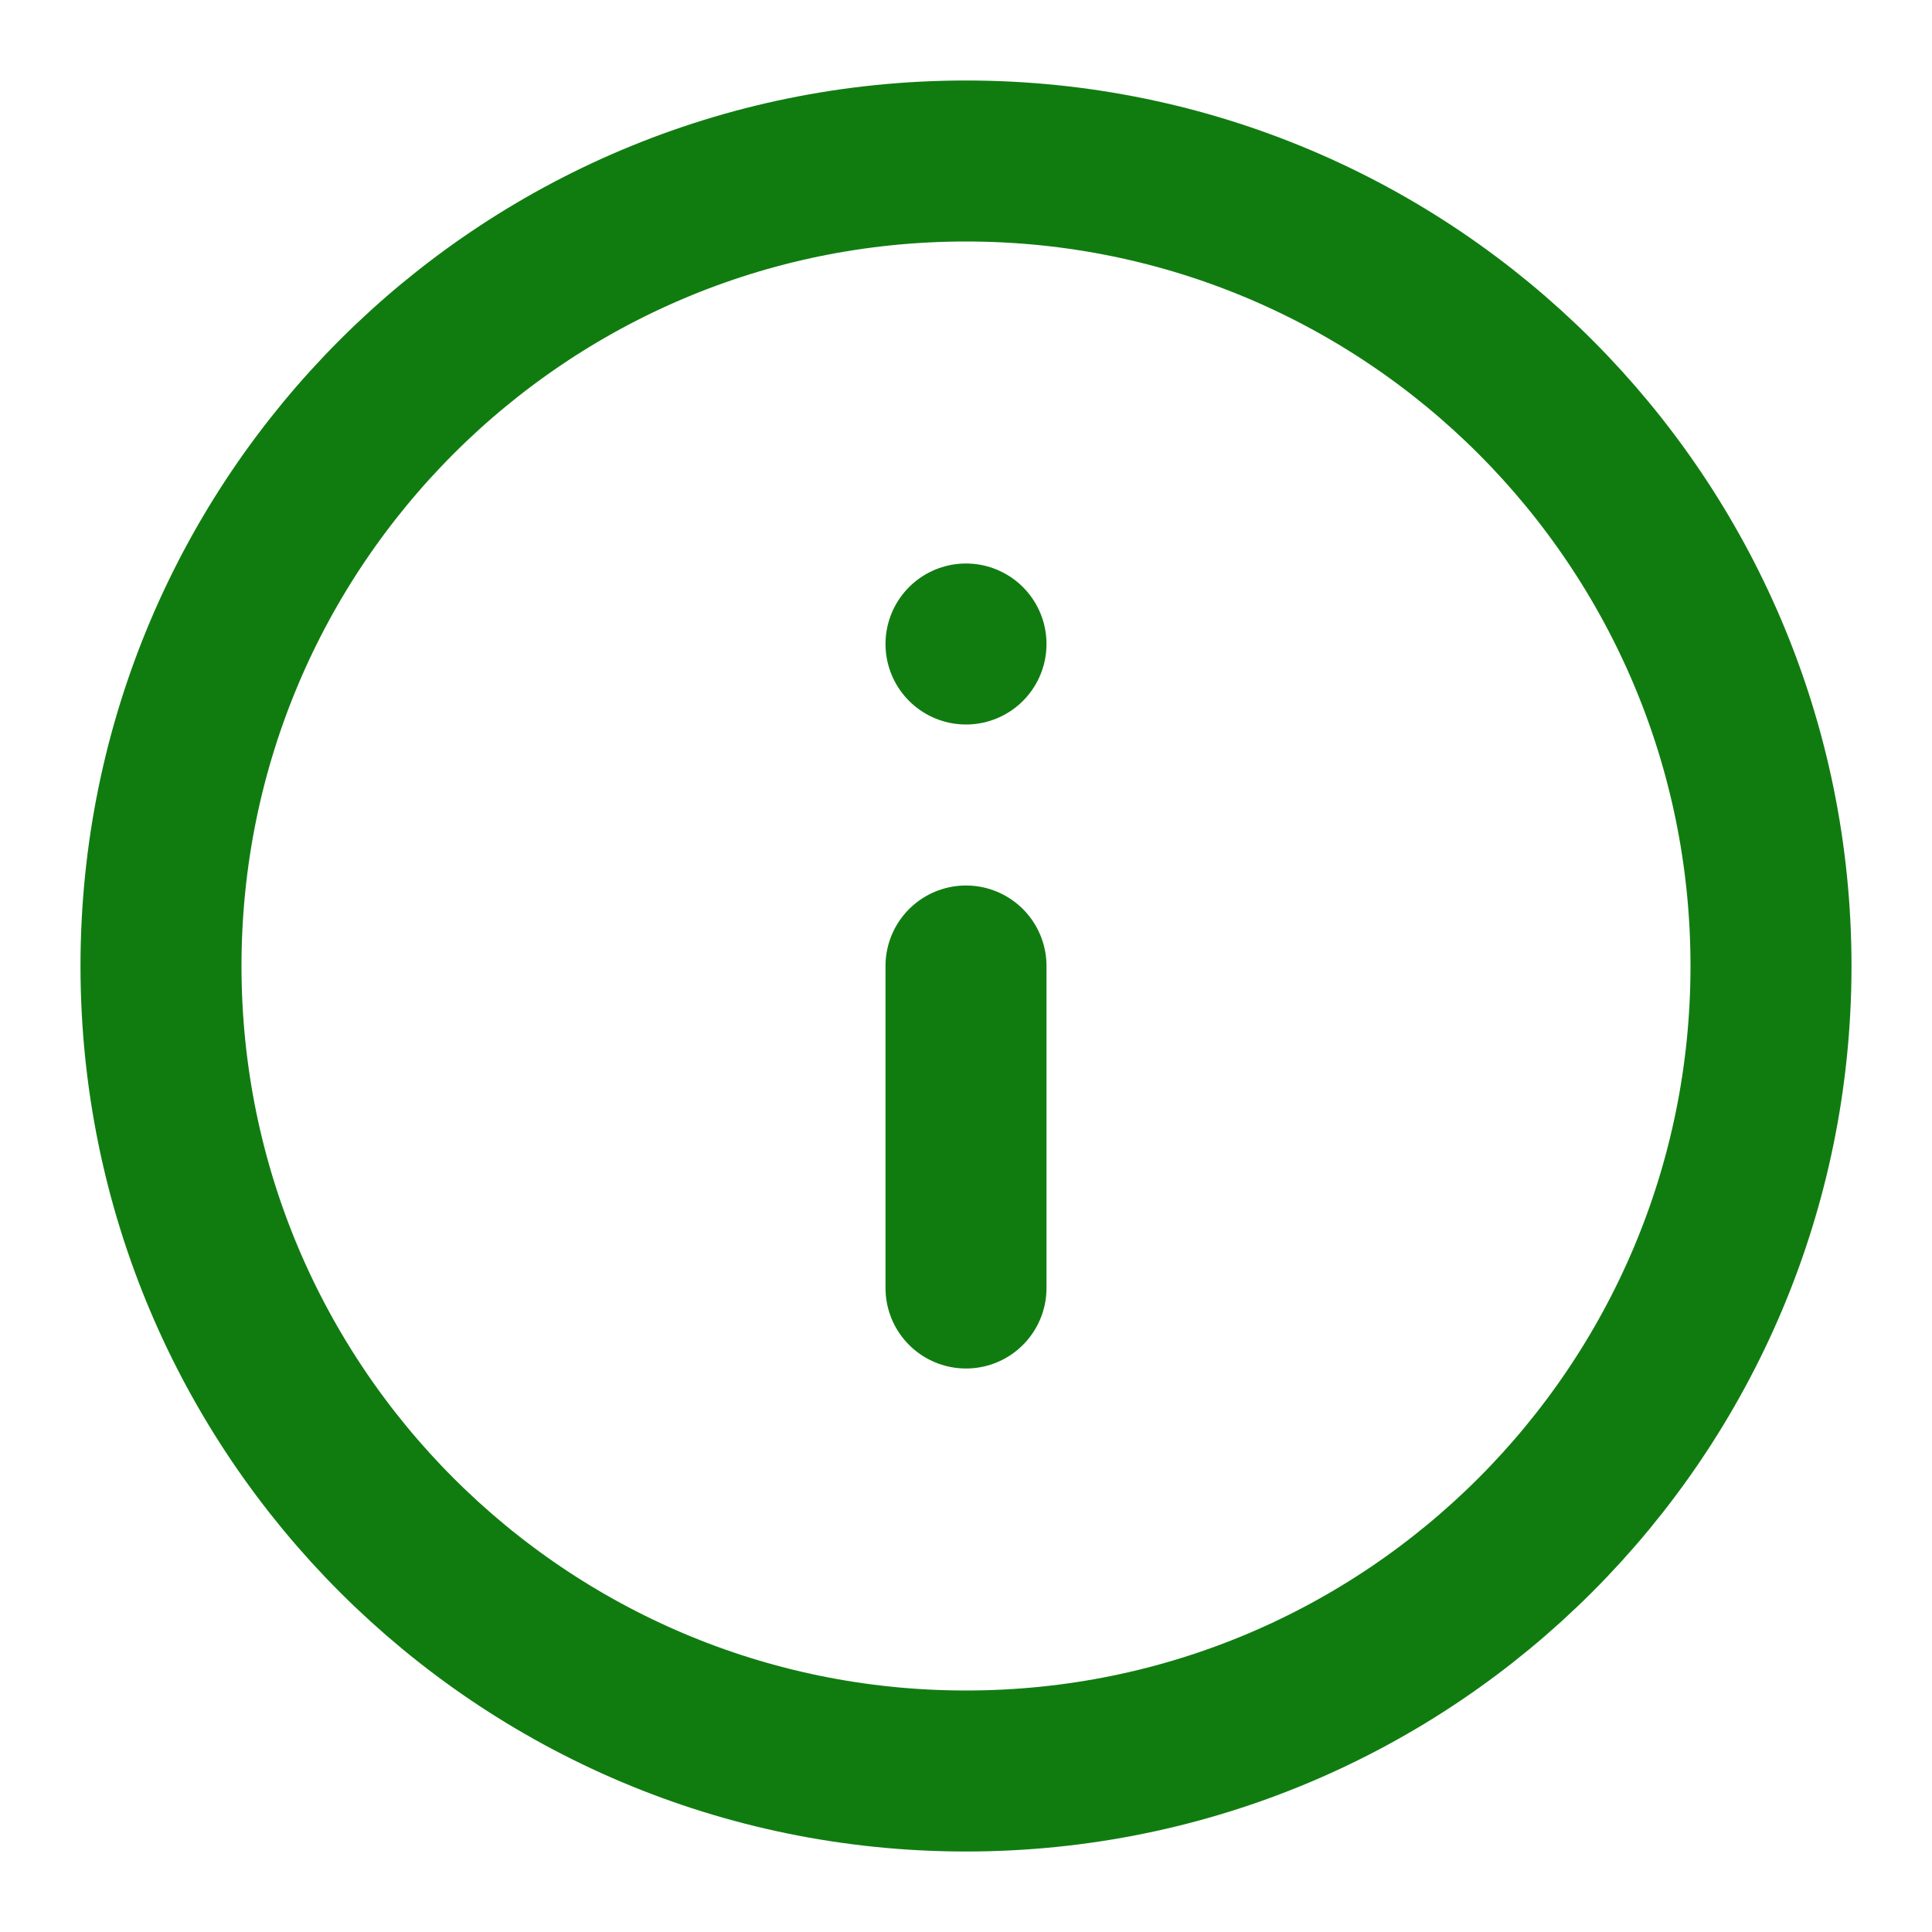
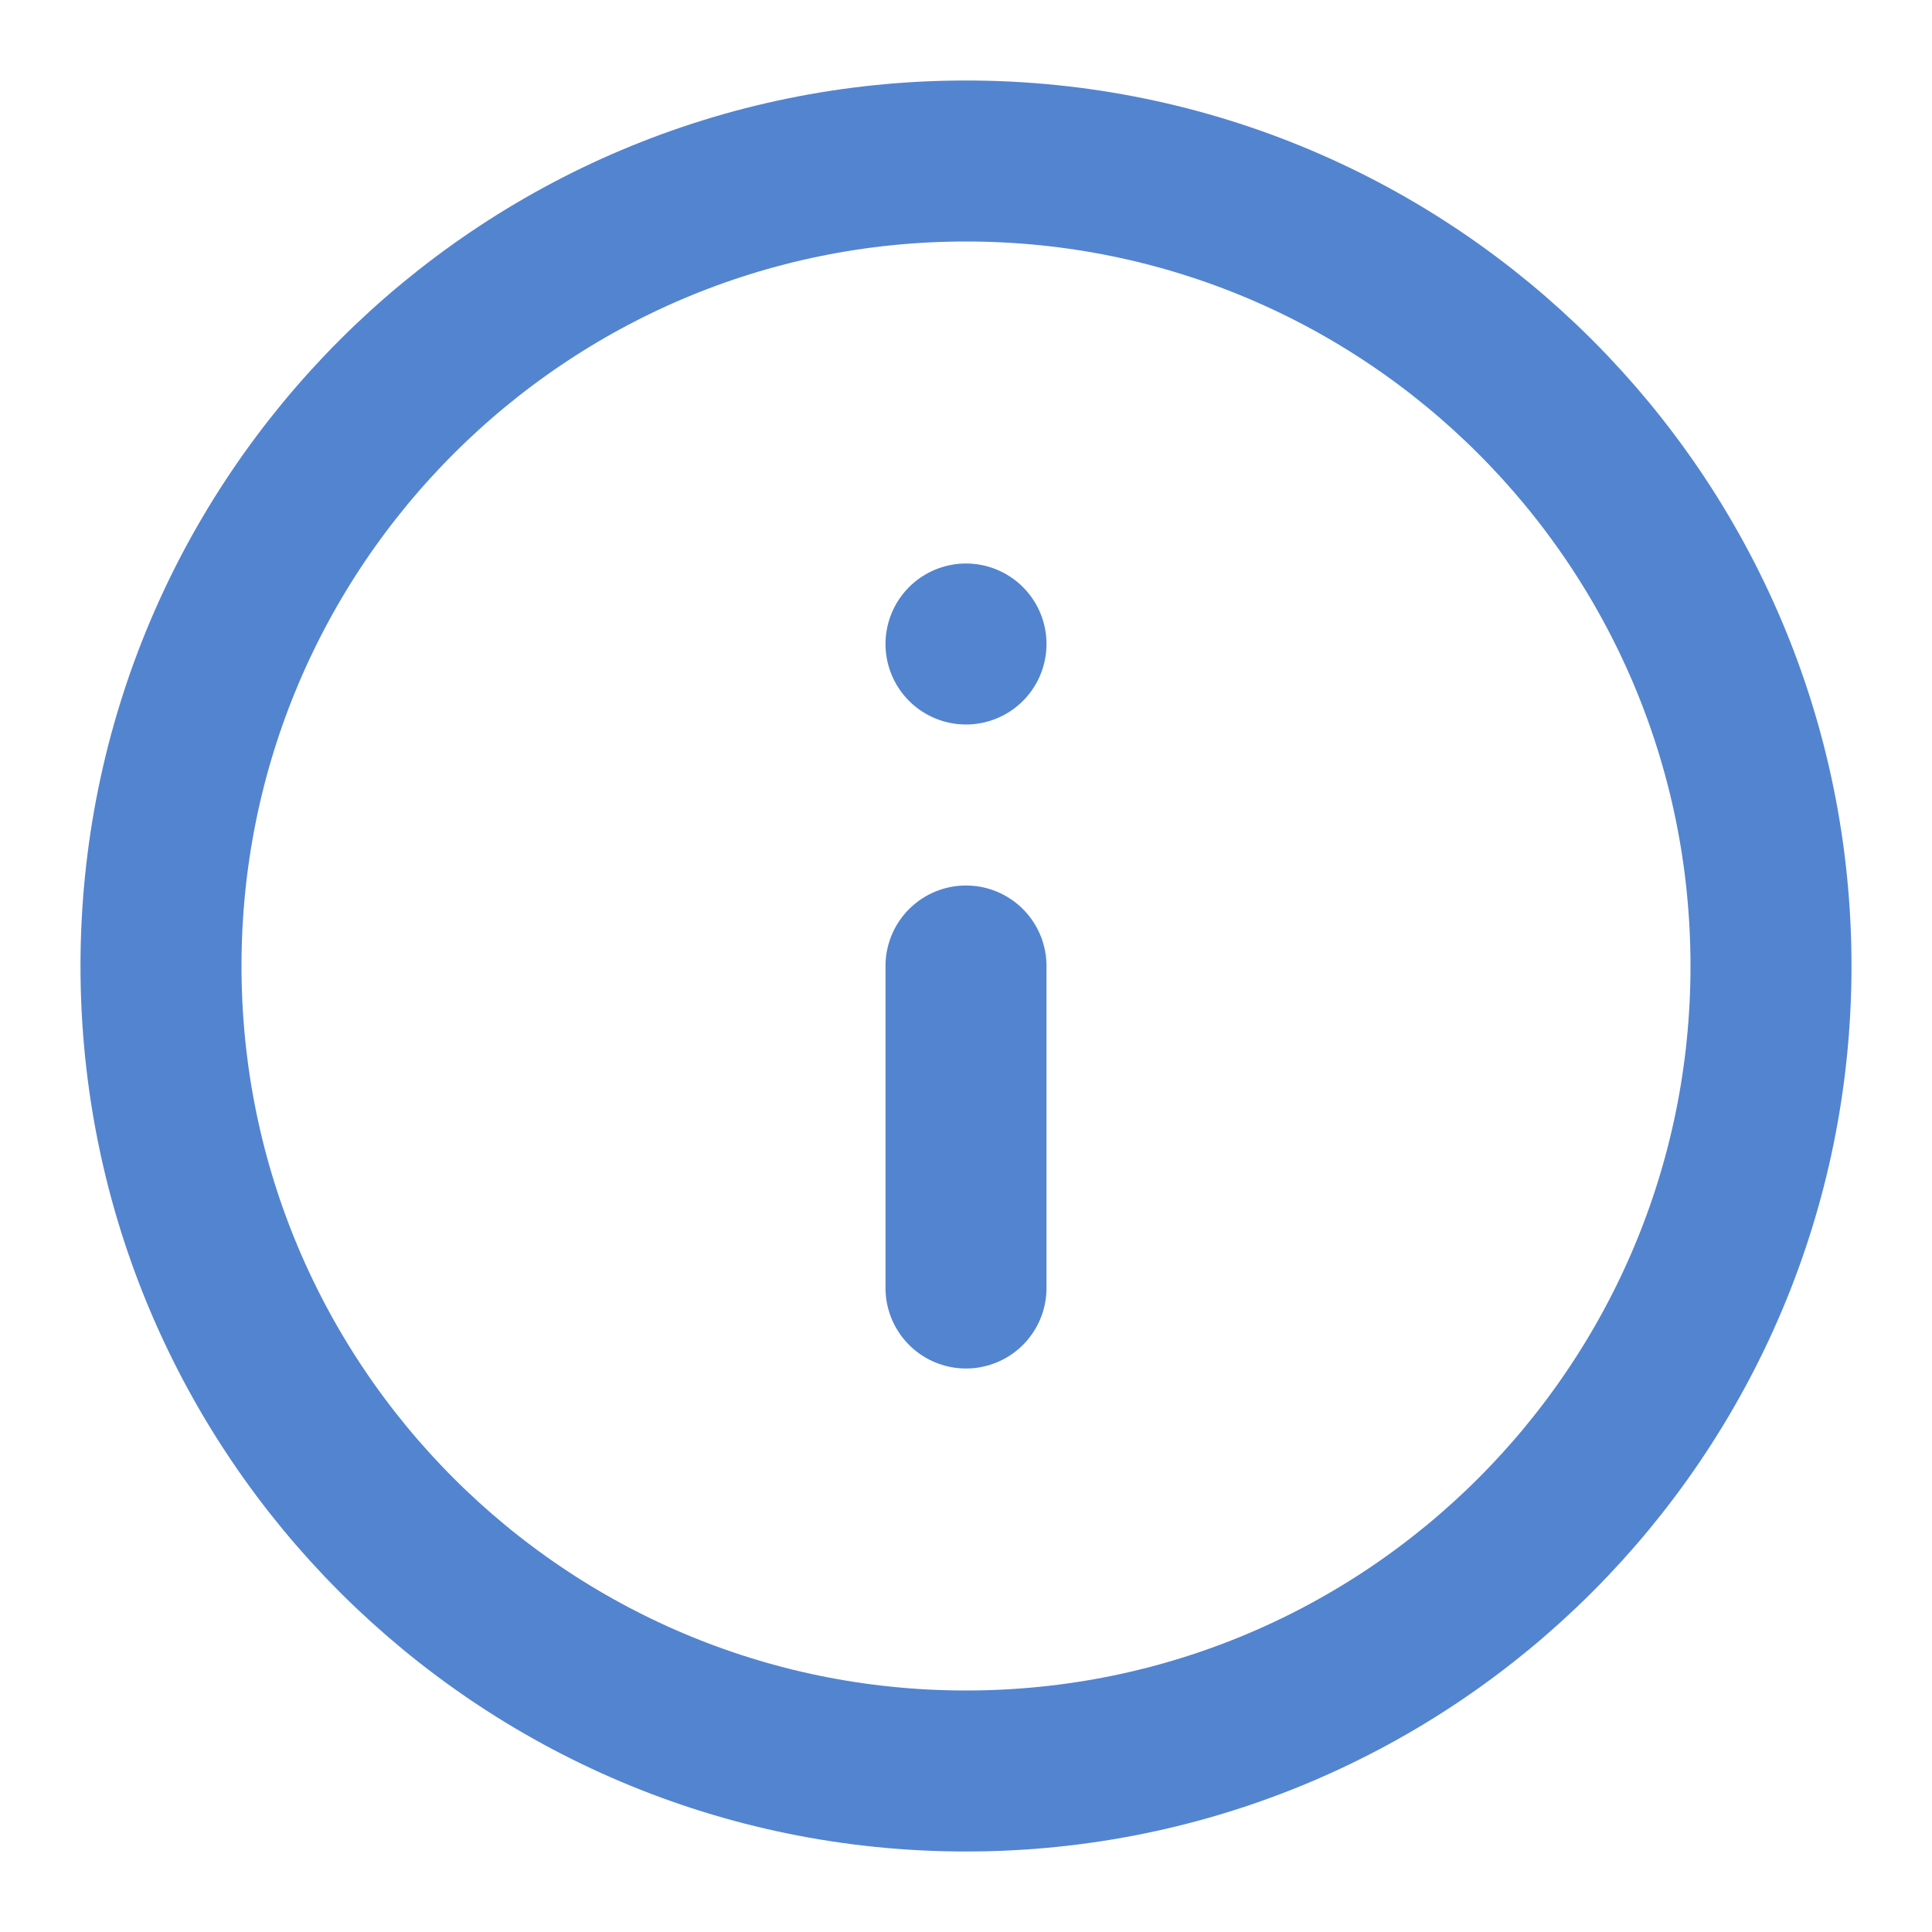
- <svg xmlns="http://www.w3.org/2000/svg" width="24" height="24" viewBox="0 0 24 24" fill="none" stroke="#107c10" stroke-width="2" stroke-linecap="round" stroke-linejoin="round" class="feather feather-info">
+ <svg xmlns="http://www.w3.org/2000/svg" width="24" height="24" viewBox="0 0 24 24" fill="none" stroke="#5384cf" stroke-width="2" stroke-linecap="round" stroke-linejoin="round" class="feather feather-info">
  <circle cx="12" cy="12" r="10" />
  <line x1="12" y1="16" x2="12" y2="12" />
  <line x1="12" y1="8" x2="12" y2="8" />
</svg>
